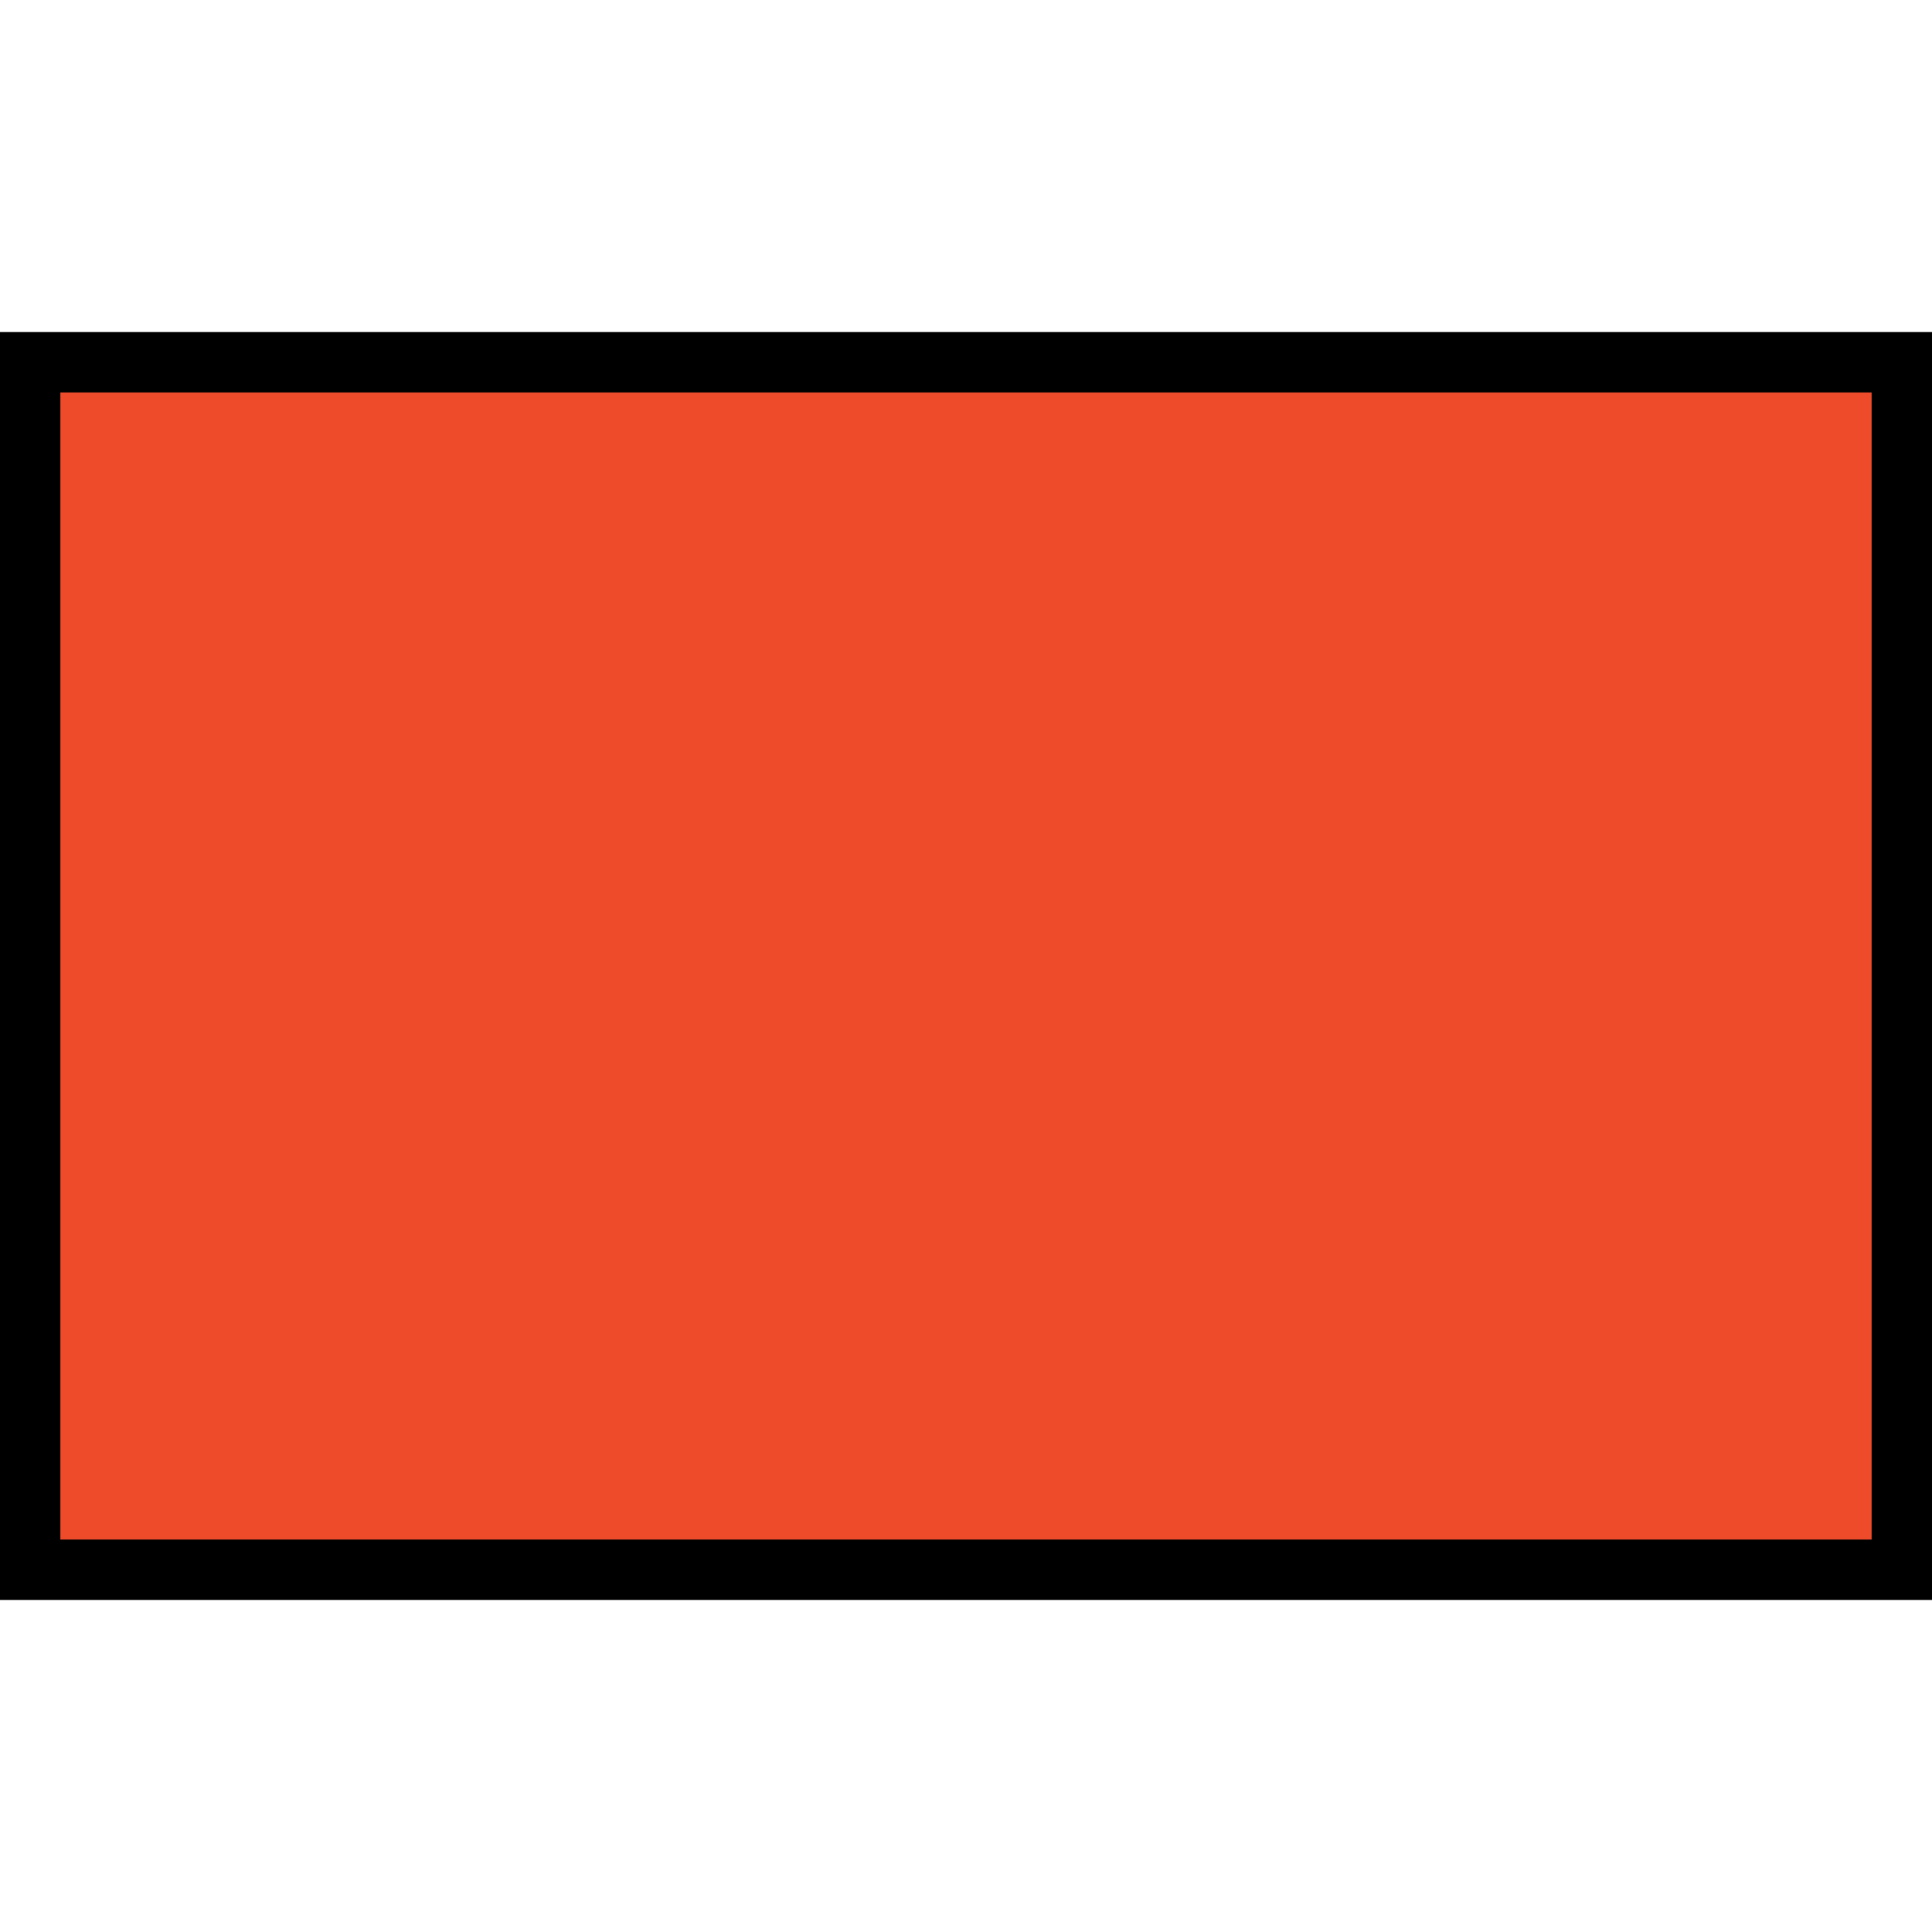
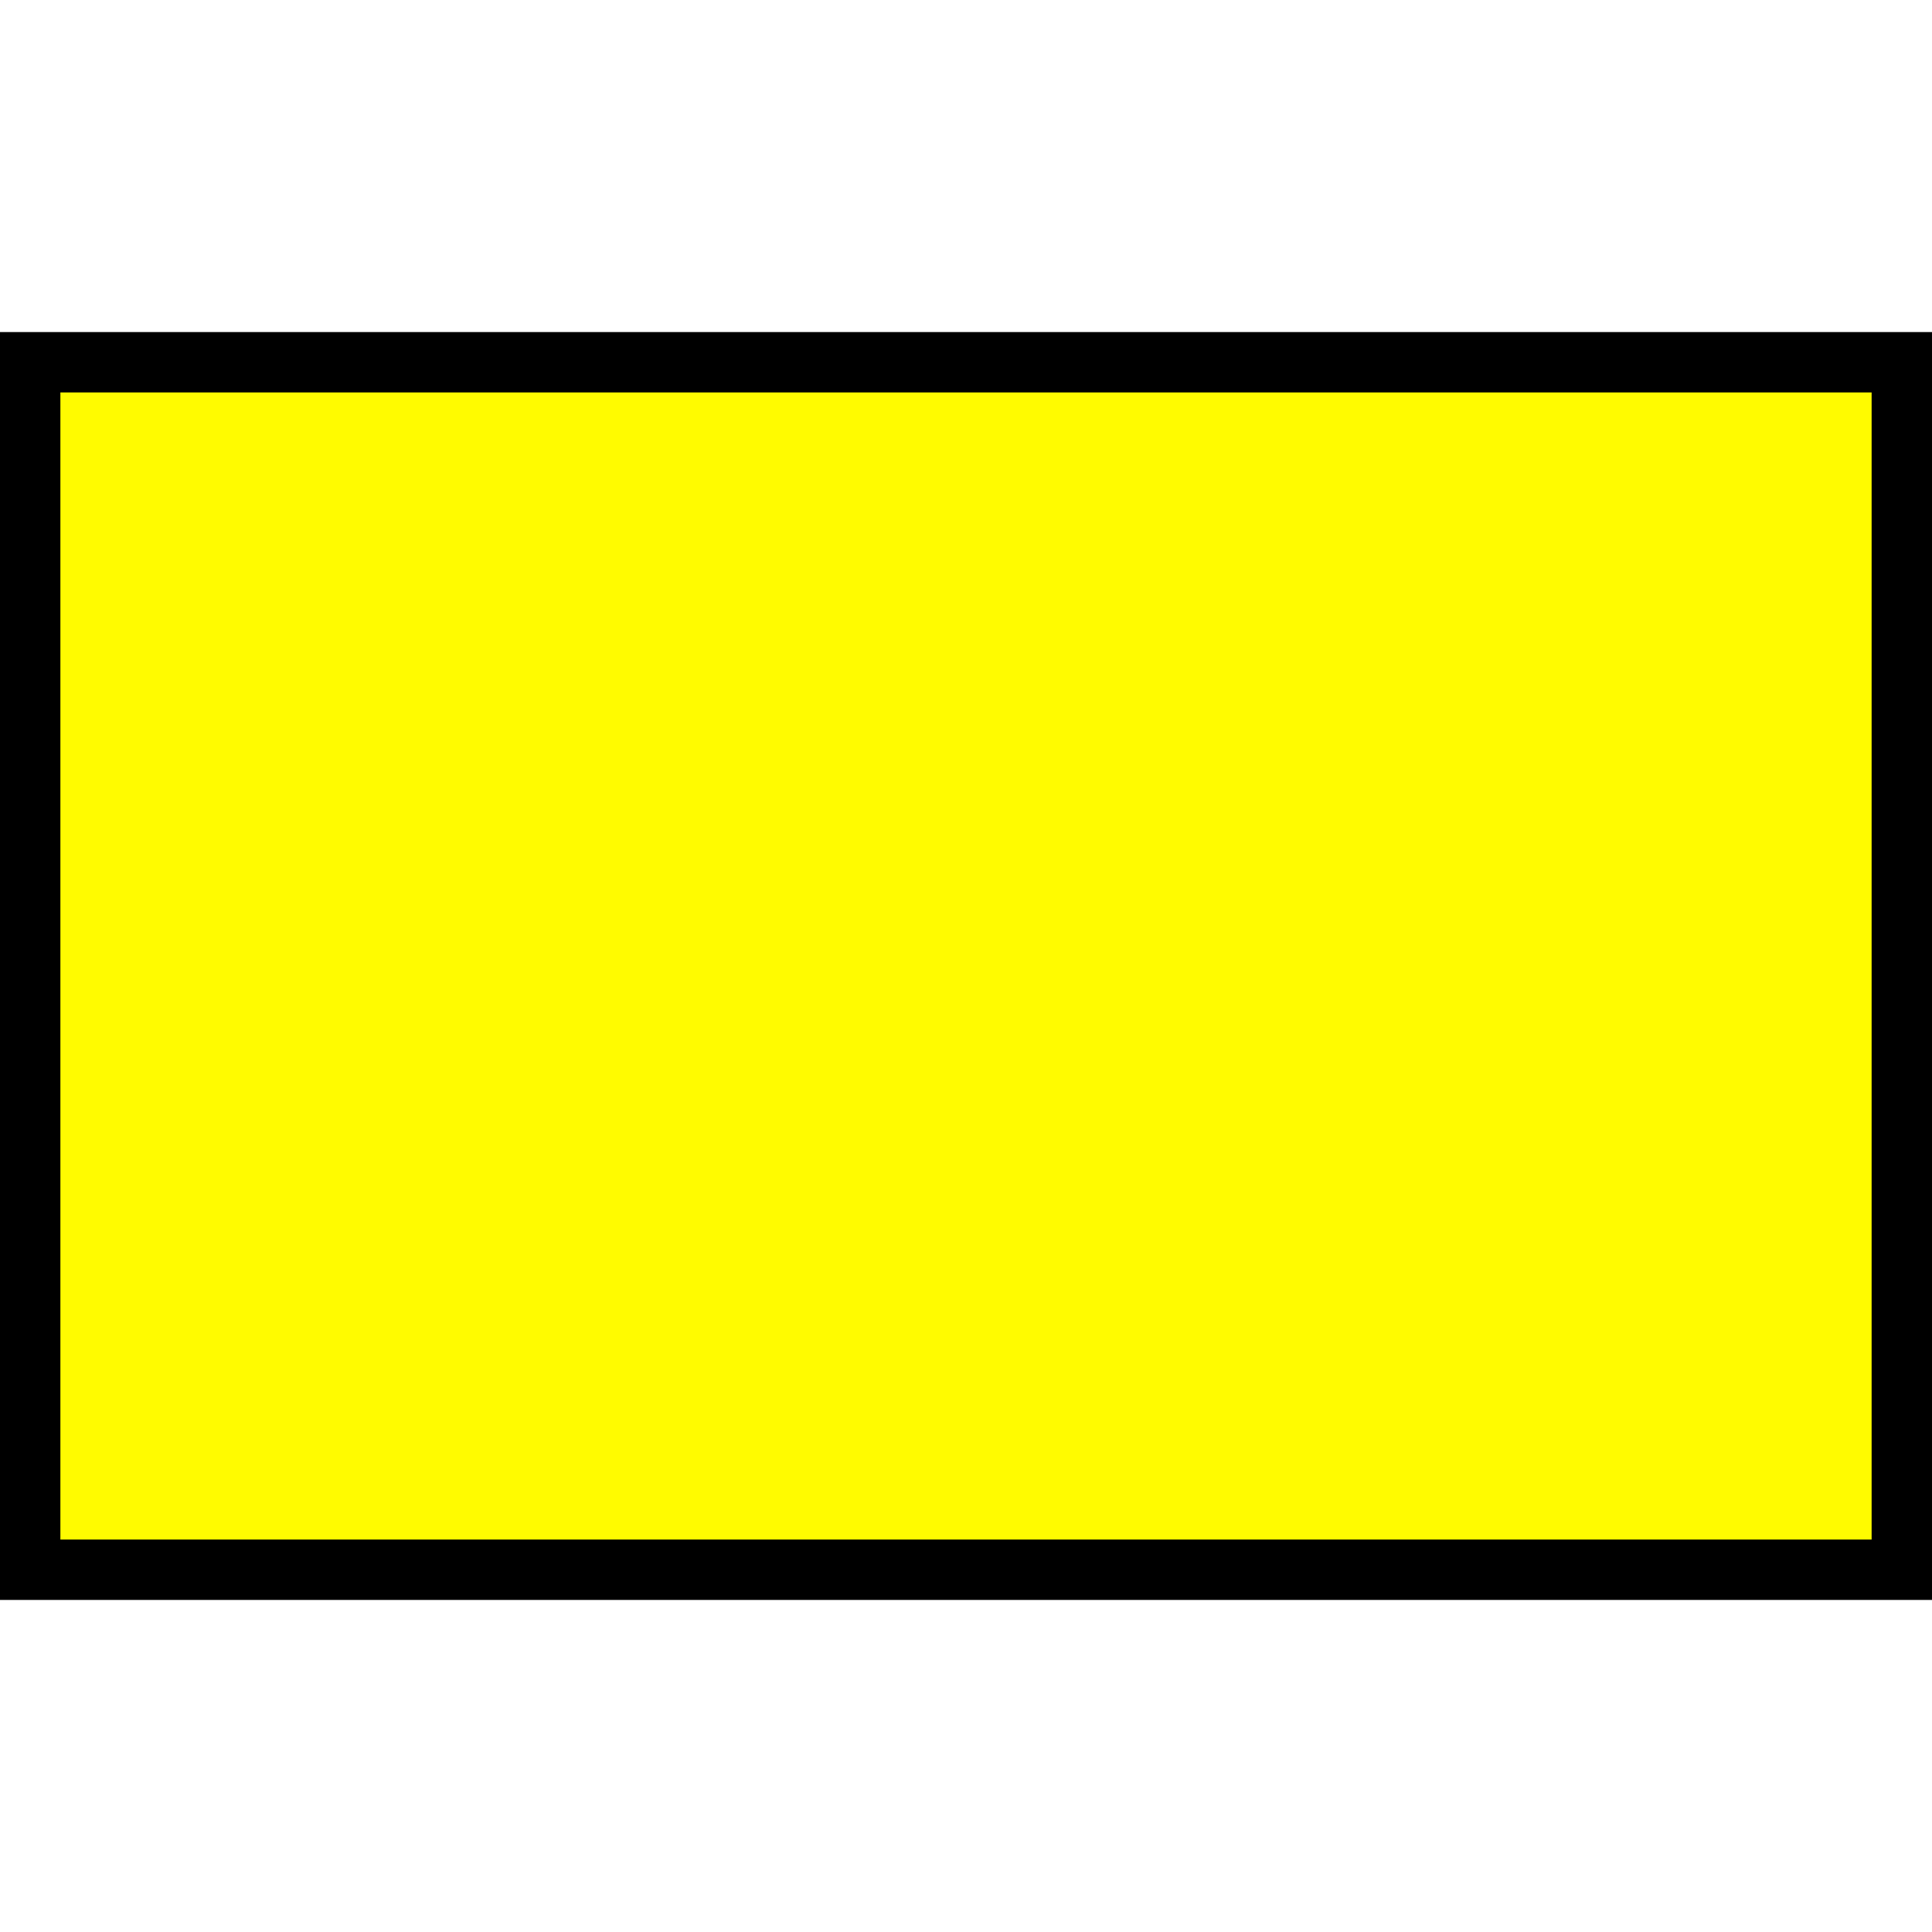
<svg xmlns="http://www.w3.org/2000/svg" version="1.0" id="Layer_1" x="0px" y="0px" width="64px" height="64px" viewBox="0 0 64 64" enable-background="new 0 0 64 64" xml:space="preserve">
-   <rect x="1" y="12" fill="#EE4B2B" stroke="#000000" stroke-width="2" stroke-miterlimit="10" width="62" height="40" />
+   <rect x="1" y="12" fill="#FFFB00" stroke="#000000" stroke-width="2" stroke-miterlimit="10" width="62" height="40" />
</svg>
